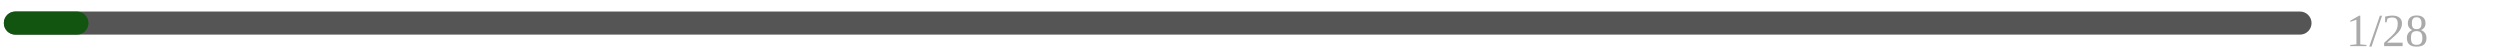
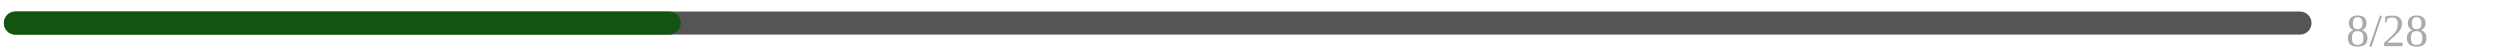
<svg xmlns="http://www.w3.org/2000/svg" width="650" height="12">
  <rect width="600" height="6" x="1" y="3" rx="3" ry="3" fill="#555" />
-   <text x="610" y="12" textLength="30" fill="#AAA" lengthAdjust="">1/28</text>
-   <rect width="22" height="6" x="1" y="3" rx="3" ry="3" fill="#151" />
+   <text x="610" y="12" textLength="30" fill="#AAA" lengthAdjust="">8/28</text>
+   <rect width="176" height="6" x="1" y="3" rx="3" ry="3" fill="#151" />
</svg>
